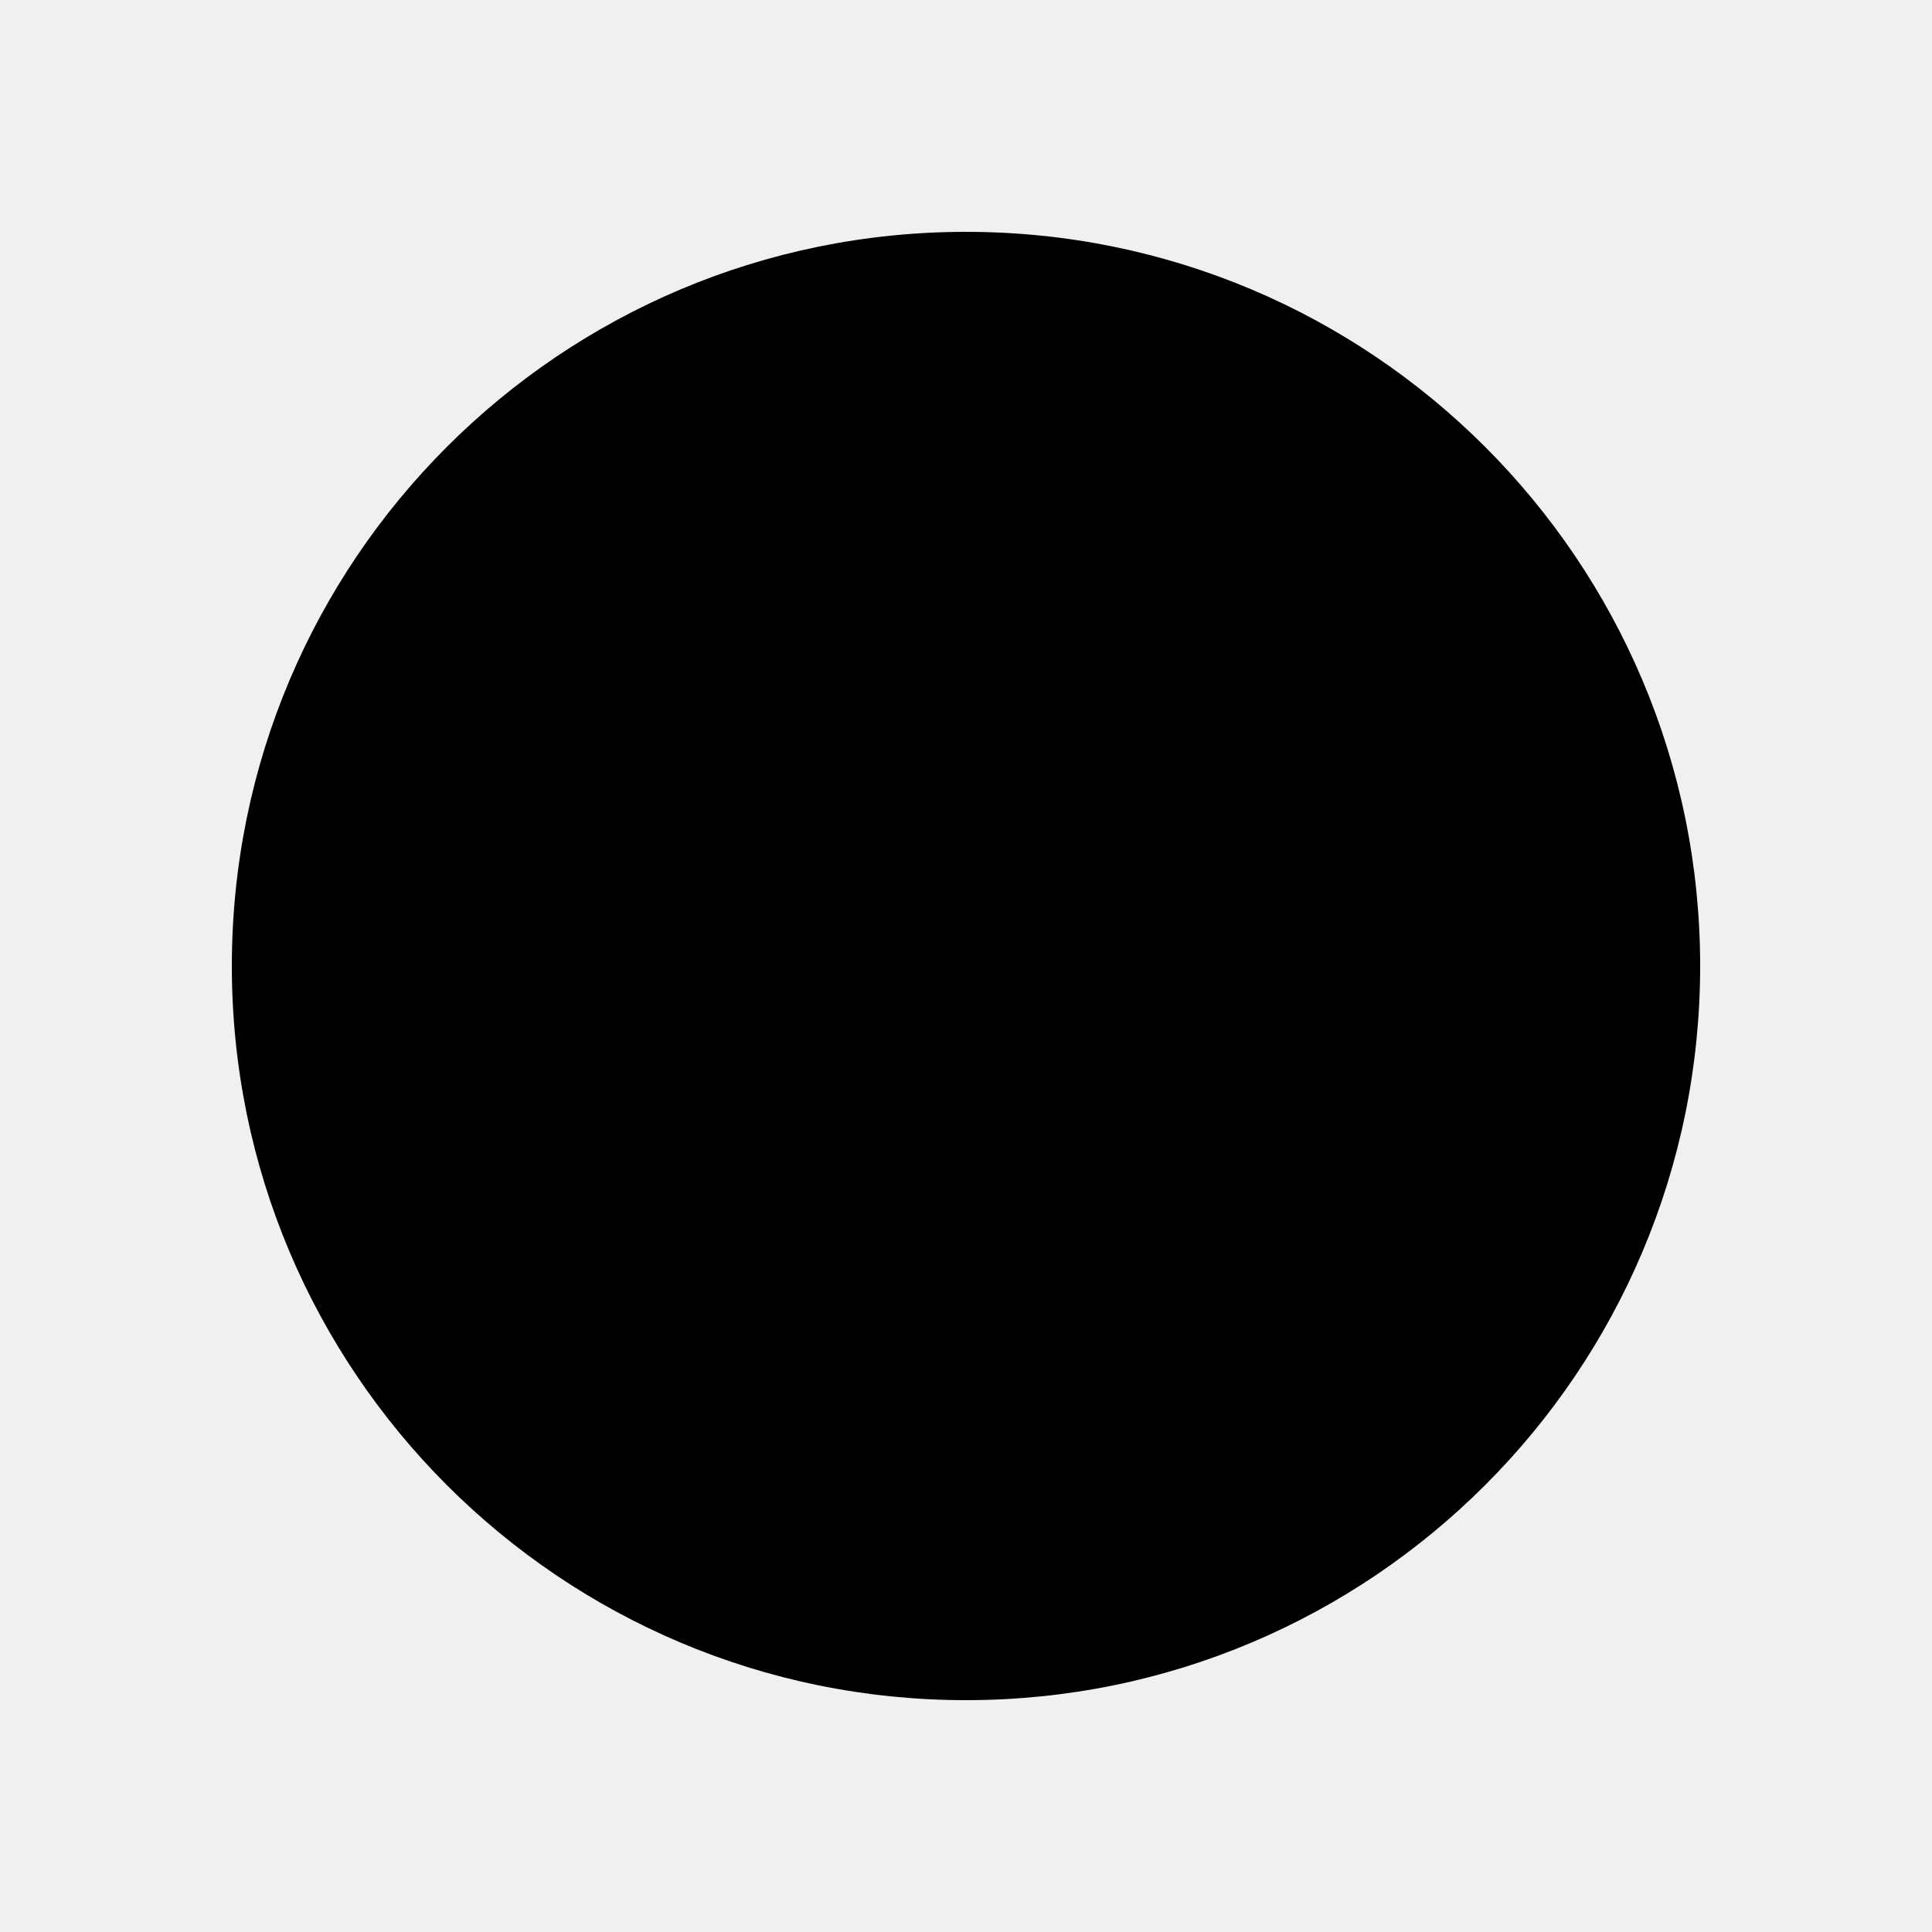
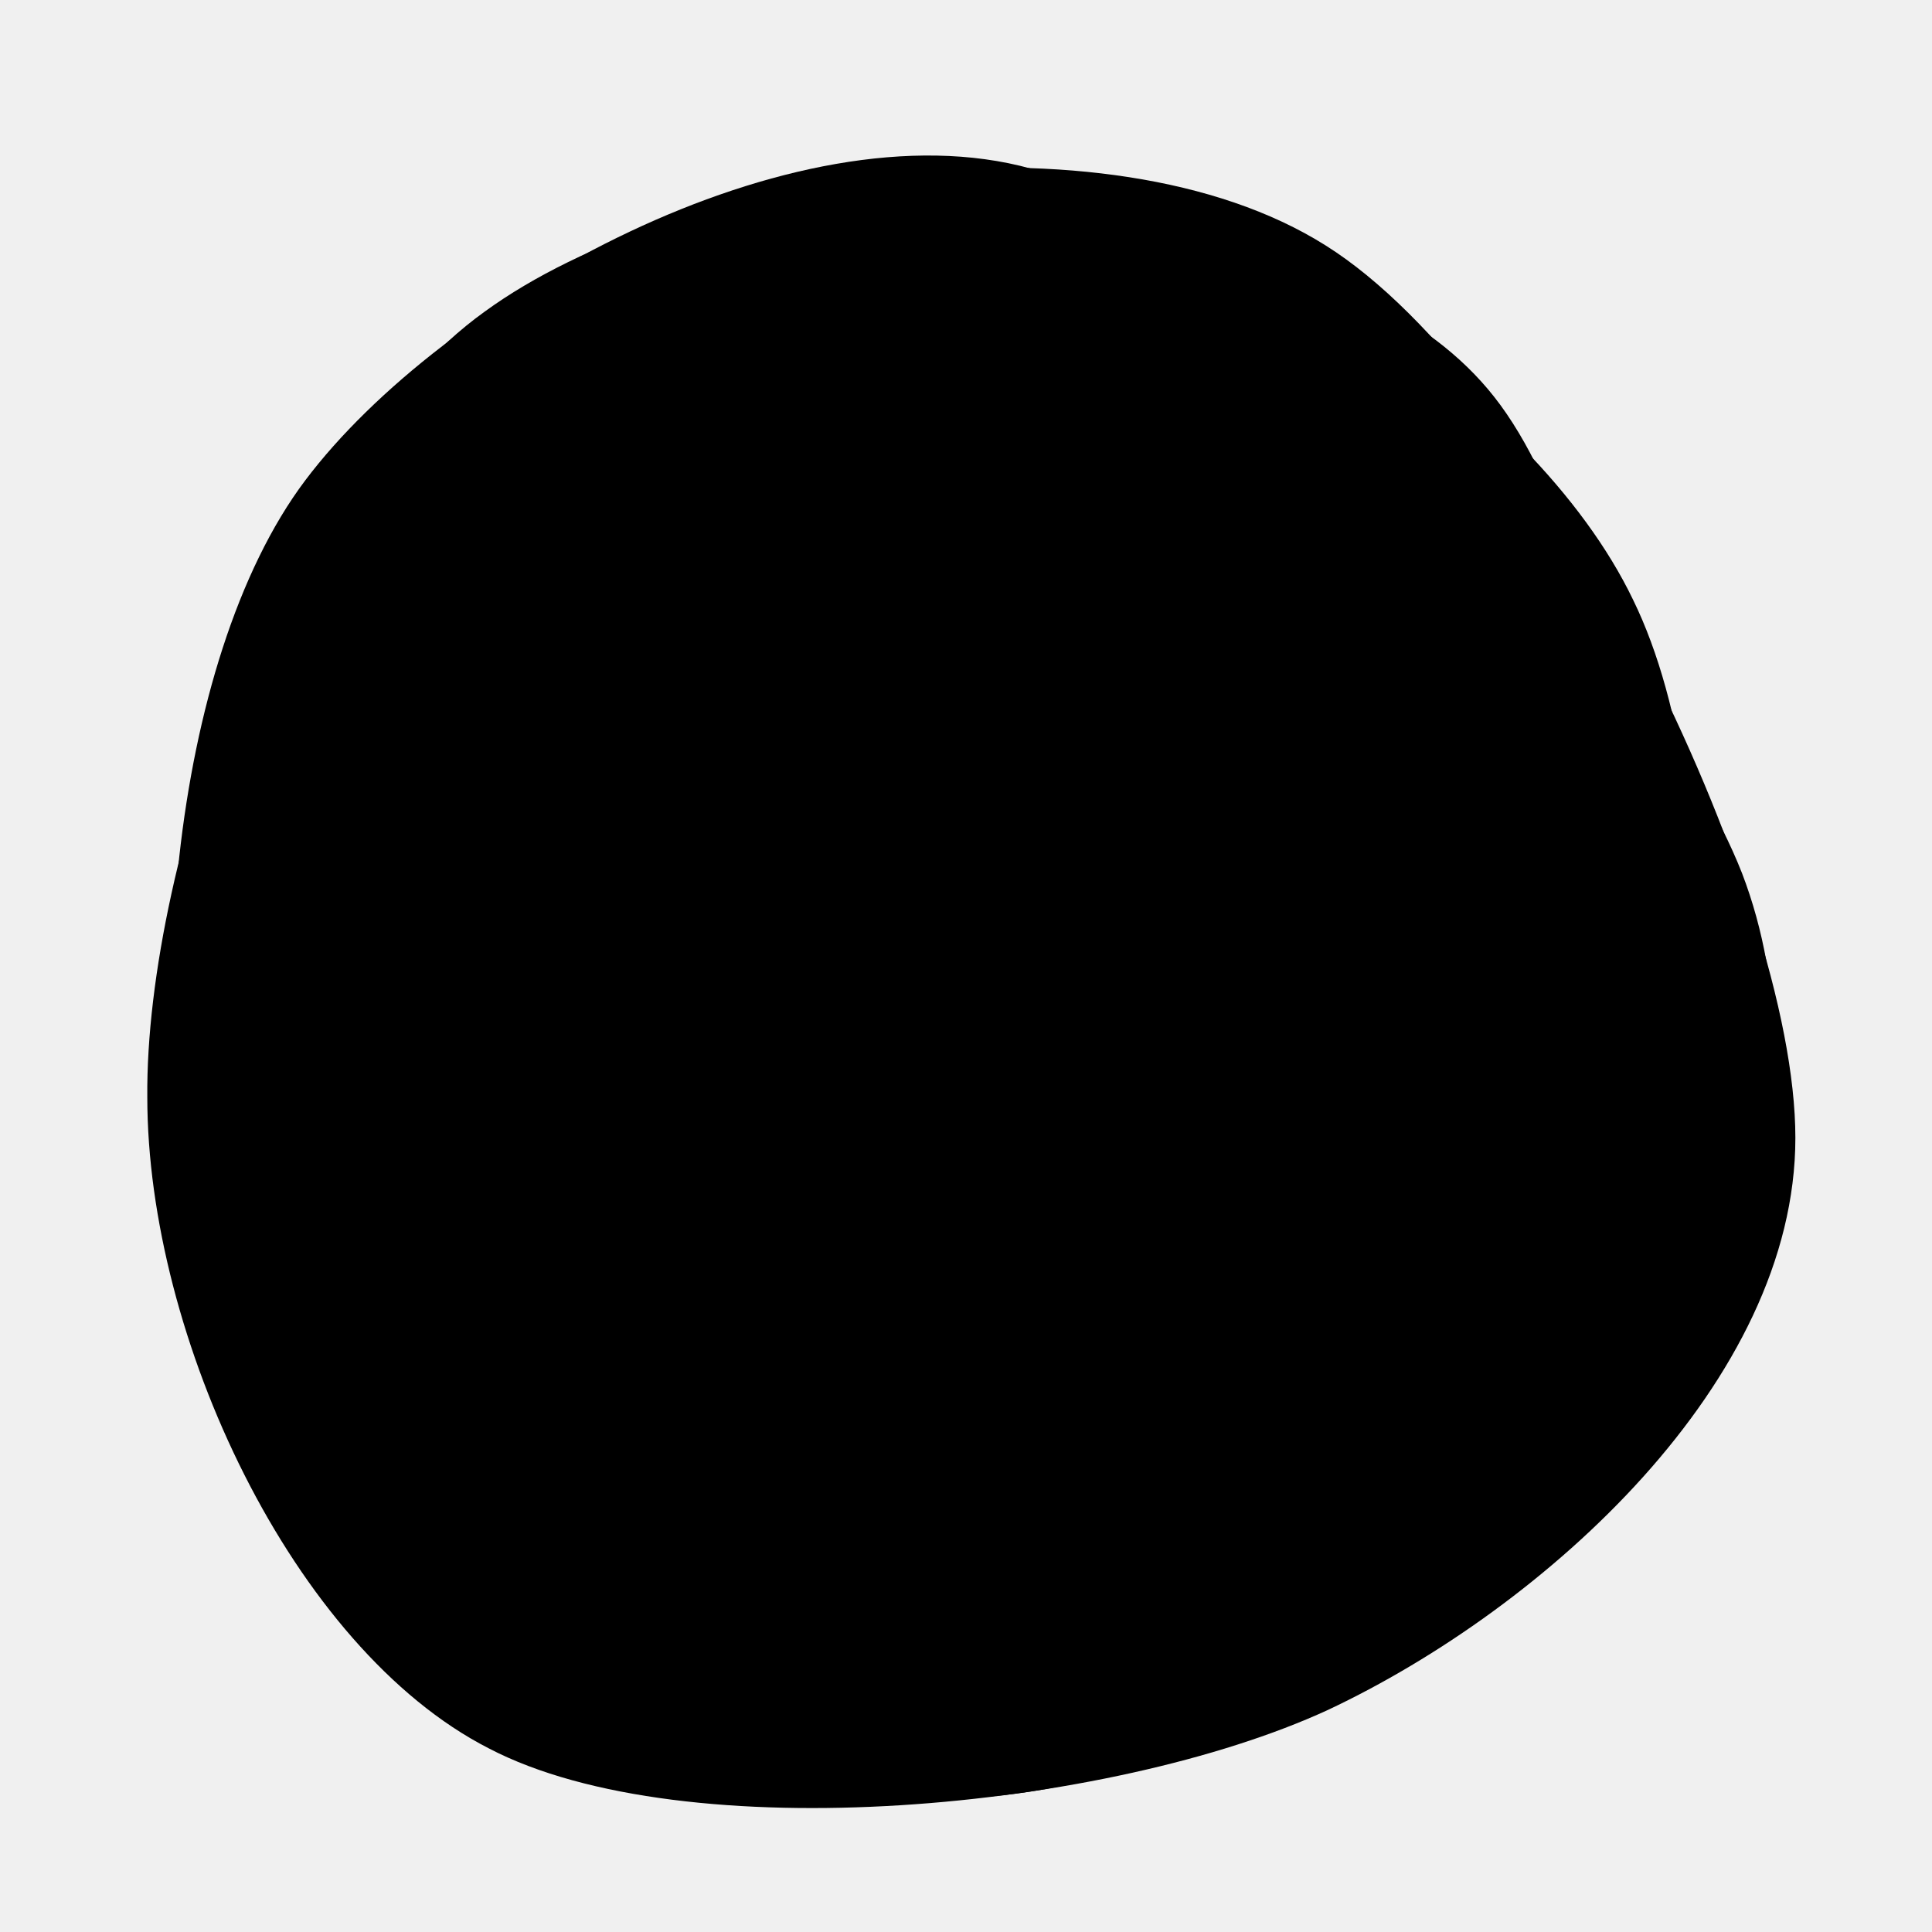
- <svg xmlns="http://www.w3.org/2000/svg" viewBox="0 0 100 100">
+ <svg xmlns="http://www.w3.org/2000/svg" viewBox="15.3 8.9 90.5 90.5">
  <style>
-     circle { fill: #000; }
-     @media (prefers-color-scheme: dark) { circle { fill: #fff; } }
+     g { fill: #000; }
+     @media (prefers-color-scheme: dark) { g { fill: #fff; } }
  </style>
-   <circle cx="50" cy="50" r="38" />
+   <g>
+     <path d="M99.4 62.2 C99.4 73.6 87.7 84.2 77.5 89 C67.3 93.7 47.4 95.6 38.2 90.8 C29 86.1 22.2 71.5 22.2 60.3 C22.1 49.1 28.8 30.1 38 23.5 C47.2 16.8 67.1 13.9 77.4 20.4 C87.6 26.8 99.4 50.7 99.4 62.2 Z" />
+     <path d="M88.5 81 C80.5 88.1 59.7 94.5 49.1 92.3 C38.6 90.1 28.3 78 25 67.9 C21.8 57.7 23.2 39.9 29.6 31.4 C36 22.9 52.4 13.7 63.6 16.8 C74.8 19.9 92.7 39.1 96.9 49.8 C101 60.5 96.4 73.9 88.5 81 Z" />
+     <path d="M58.7 93.1 C48.5 92.6 33.9 82.4 28.7 72.9 C23.5 63.5 22.1 45.5 27.6 36.3 C33.1 27.1 50.9 17.4 61.6 17.5 C72.3 17.7 87.1 27.2 91.8 37 C96.6 46.8 95.5 67 89.9 76.4 C84.4 85.7 69 93.7 58.7 93.1 Z" />
+     <path d="M37.6 84.5 C30.5 76.6 25.2 53.5 27.9 42.9 C30.7 32.4 44.7 23.7 54.3 21.1 C63.9 18.5 79.1 19.6 85.3 27.5 C91.6 35.5 94.2 58.2 91.8 68.7 C89.4 79.2 79.8 87.8 70.7 90.4 C61.7 93.1 44.7 92.5 37.6 84.5 Z" />
+     <path d="M26.8 61.1 C26.7 51 34.9 32.2 42.8 25.9 C50.6 19.5 65.3 17.4 73.9 22.9 C82.5 28.3 94 48.5 94.4 58.7 C94.9 68.8 84.9 79 76.5 83.6 C68 88.2 51.9 90 43.7 86.2 C35.4 82.4 27 71.1 26.8 61.1 Z" />
+     <path d="M38.6 30.2 C44.8 23.5 56.4 18.5 65.2 21.7 C74.1 24.9 88.7 40.2 91.9 49.4 C95 58.6 91.9 70.9 84.2 76.8 C76.6 82.6 55.3 87.1 46 84.5 C36.7 82 29.4 70.4 28.2 61.4 C26.9 52.3 32.5 36.8 38.6 30.2 Z" />
+     <path d="M59.2 21.4 C68.4 21.8 83.9 29.8 88.8 38.2 C93.6 46.6 92.6 63.5 88.3 71.8 C84 80 71.7 87.5 62.9 87.8 C54 88.1 40 82.1 35.2 73.4 C30.3 64.8 29.9 44.7 33.9 36.1 C37.9 27.4 50.1 21 59.2 21.4 Z" />
+     <path d="M86 37 C92.9 44 93.7 58 89.9 66.2 C86.1 74.3 71.5 84 63.3 86.1 C55.1 88.2 46.5 85.8 40.9 78.8 C35.2 71.8 28.1 53.4 29.4 44.2 C30.7 35.1 39.2 25.4 48.7 24.2 C58.1 23 79.1 30 86 37 Z" />
+   </g>
</svg>
